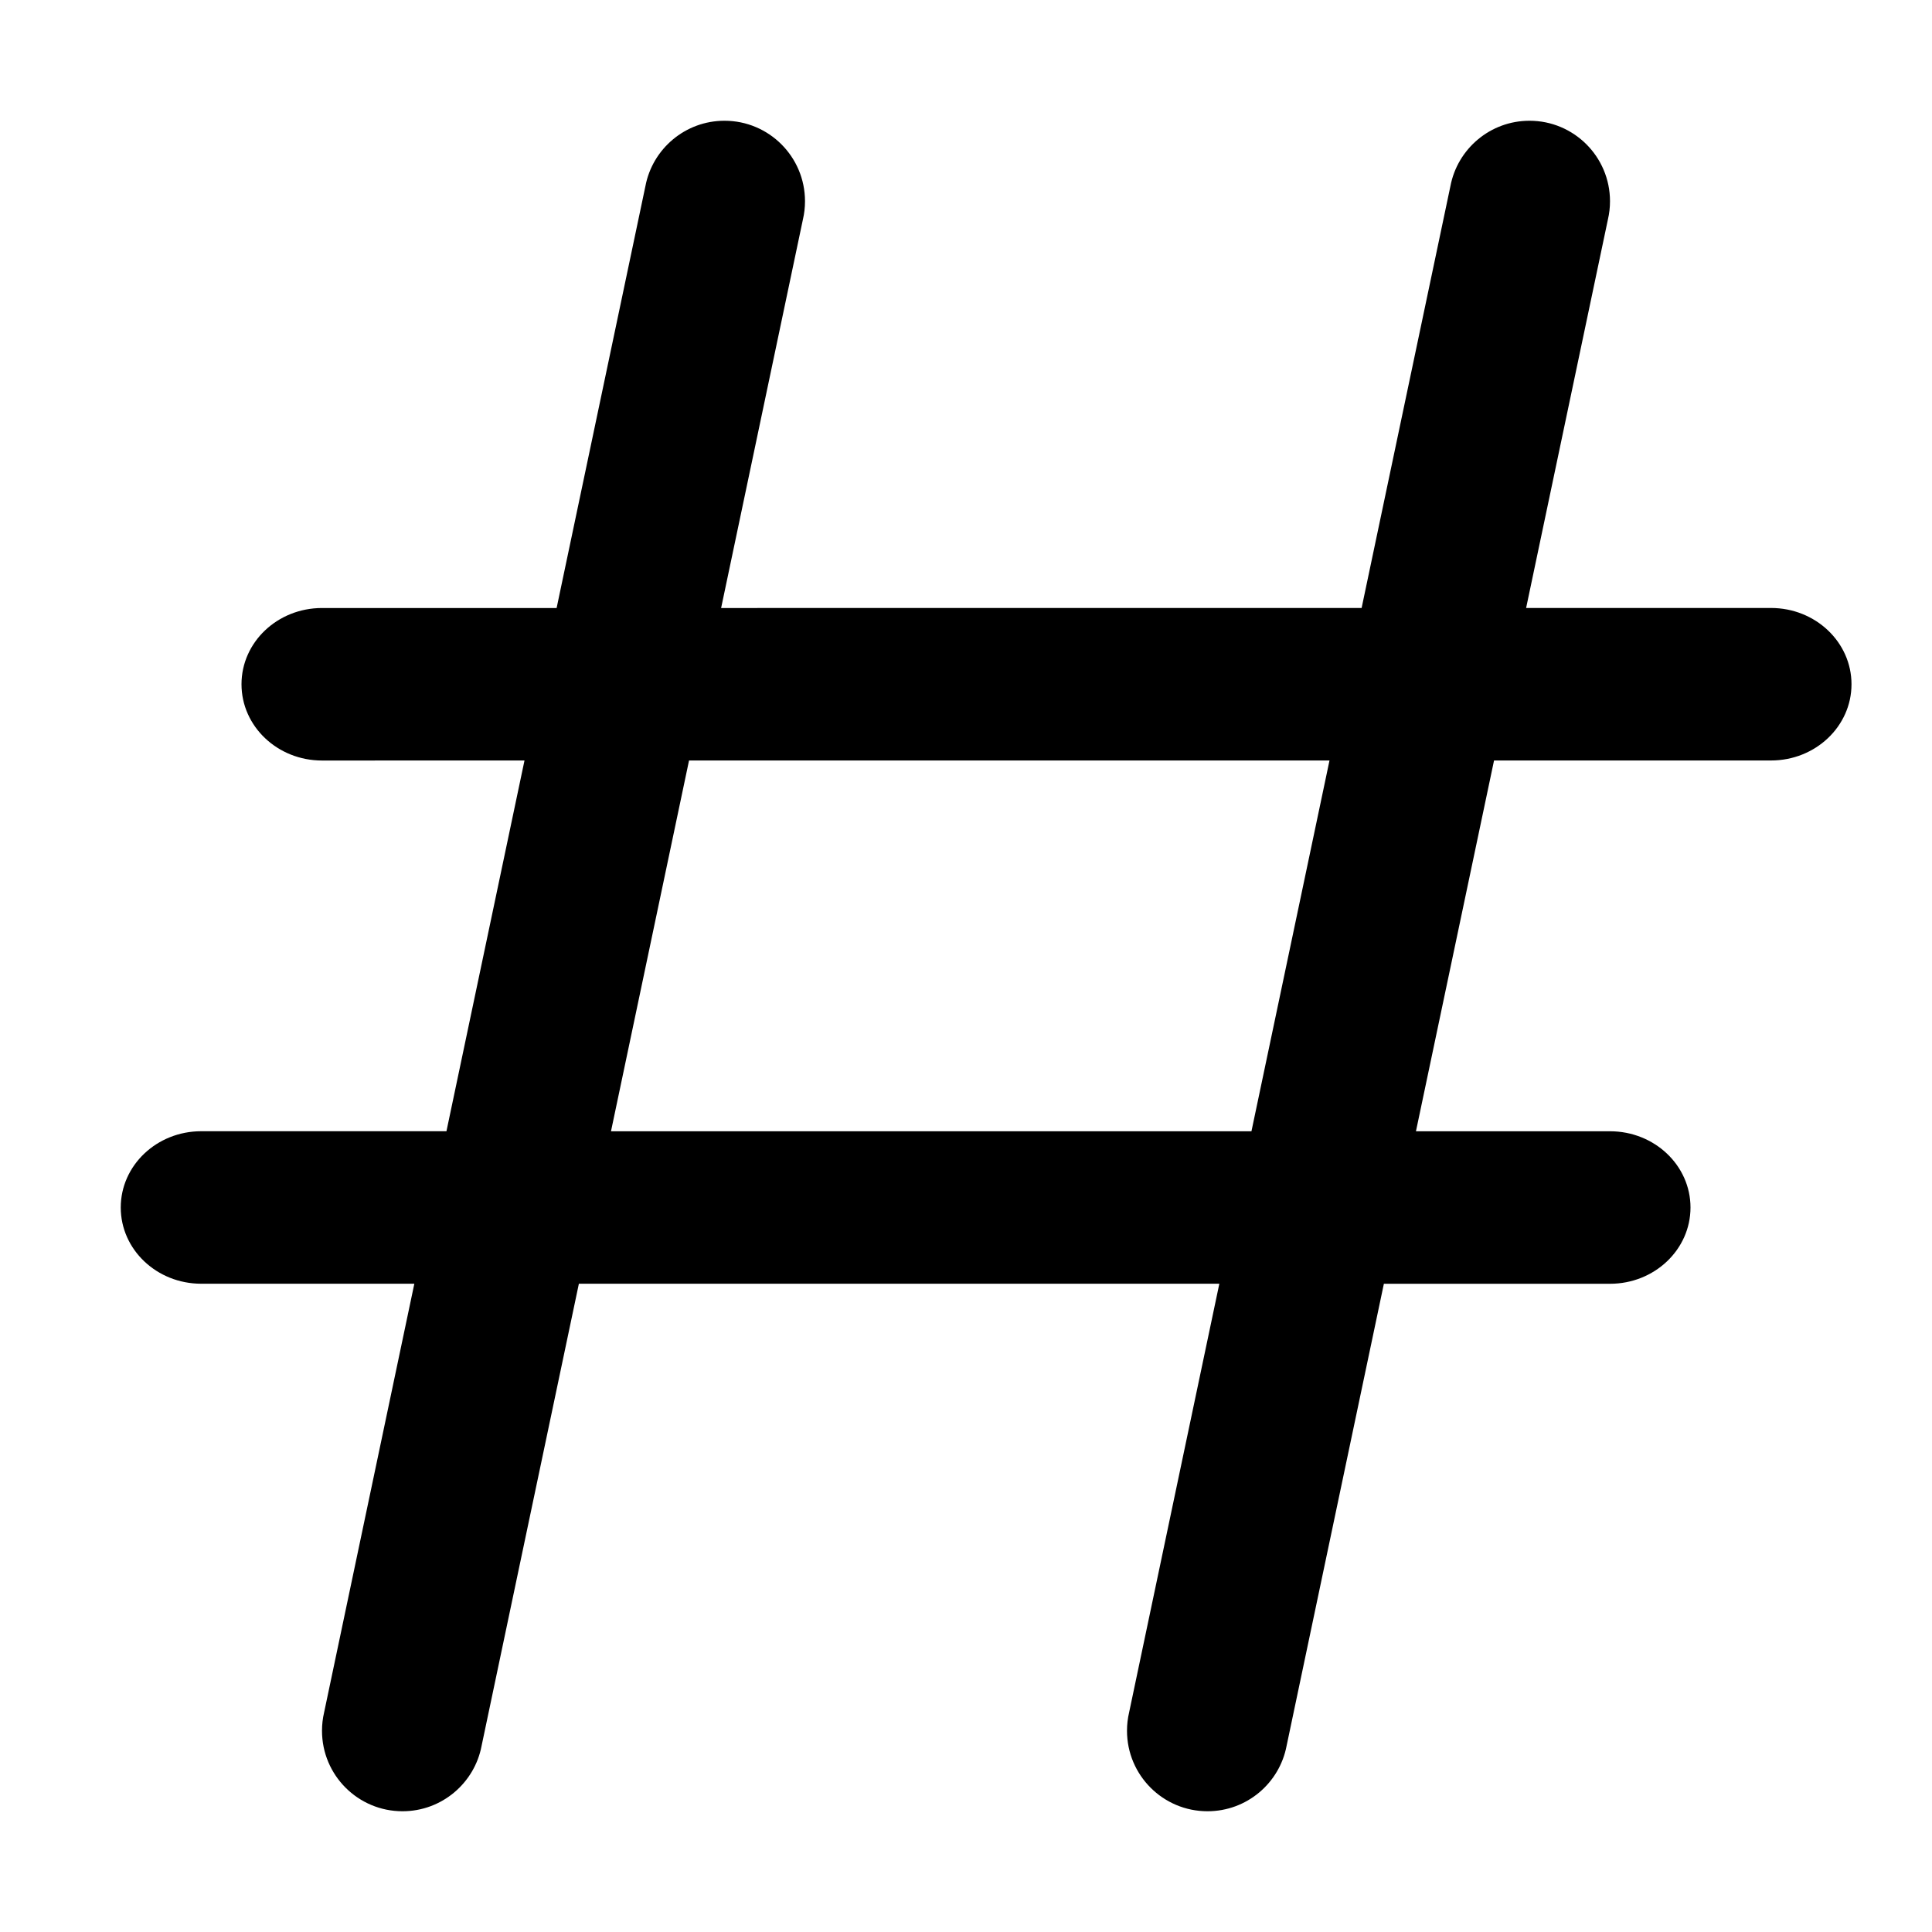
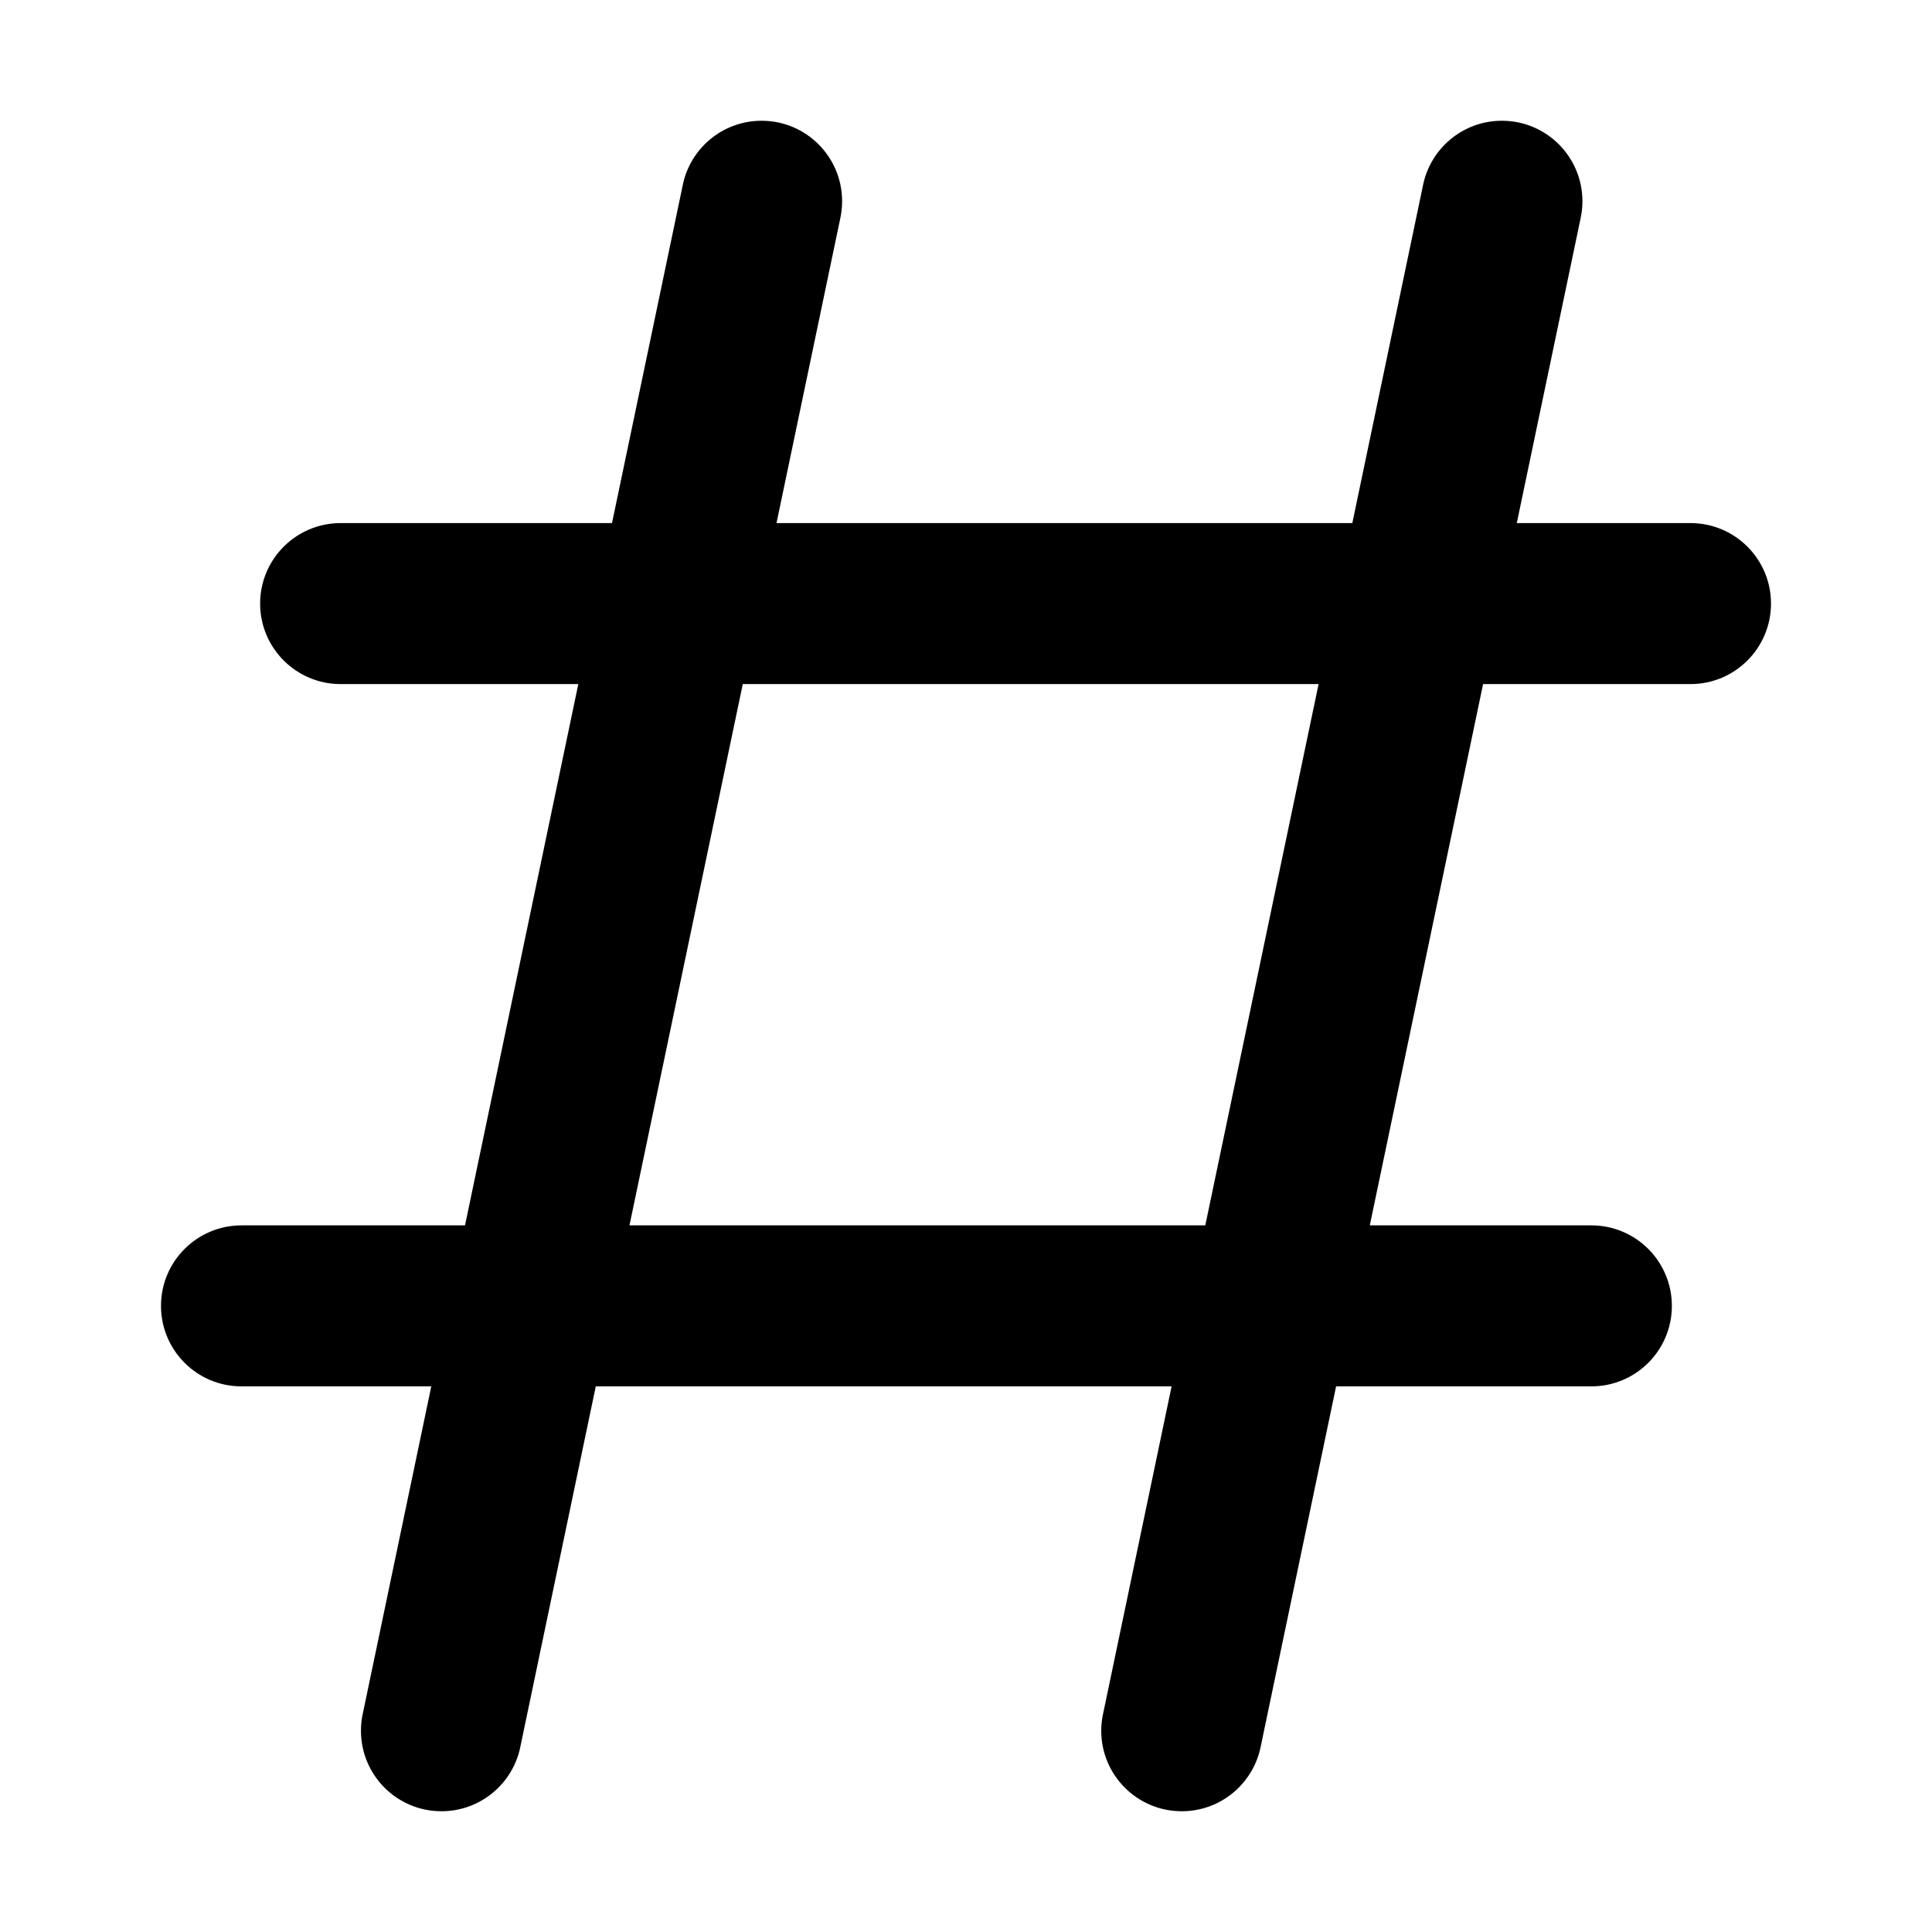
<svg xmlns="http://www.w3.org/2000/svg" width="48" height="48" viewBox="0 0 48 48" fill="none">
-   <path d="M19.948 5.453C19.982 5.308 20 5.156 20 5C20 3.895 19.105 3 18 3C17.023 3 16.21 3.7 16.035 4.625L13.829 15.106L8 15.106C6.895 15.106 6 15.954 6 17C6 18.046 6.895 18.895 8 18.895L13.031 18.894L11.092 28.105L5 28.105C3.895 28.105 3 28.954 3 30C3 31.046 3.895 31.894 5 31.894L10.294 31.894L8.052 42.547C8.018 42.692 8 42.844 8 43C8 44.105 8.895 45 10 45C10.976 45 11.79 44.3 11.965 43.375L14.382 31.894L30.294 31.894L28.052 42.547C28.018 42.692 28 42.844 28 43C28 44.105 28.895 45 30 45C30.977 45 31.79 44.3 31.965 43.375L34.382 31.895L40 31.895C41.105 31.895 42 31.046 42 30C42 28.954 41.105 28.106 40 28.106L35.179 28.106L37.119 18.894L44 18.894C45.105 18.894 46 18.046 46 17C46 15.954 45.105 15.105 44 15.105L37.916 15.105L39.948 5.453C39.982 5.308 40 5.156 40 5C40 3.895 39.105 3 38 3C37.023 3 36.21 3.7 36.035 4.625L33.829 15.105L17.916 15.106L19.948 5.453ZM17.119 18.894L15.18 28.106L31.092 28.106L33.031 18.894L17.119 18.894Z" fill-rule="evenodd" fill="#000000">
+   <path d="M16.957 4.627C17.131 3.701 17.945 3 18.922 3C20.027 3 20.922 3.895 20.922 5C20.922 5.155 20.904 5.306 20.871 5.451L19.292 12.996L33.598 12.996L35.349 4.628C35.524 3.701 36.337 3 37.315 3C38.419 3 39.315 3.895 39.315 5C39.315 5.155 39.297 5.306 39.264 5.451L37.684 12.996L42 12.996C43.105 12.996 44 13.891 44 14.996C44 16.1 43.105 16.996 42 16.996L36.847 16.996L34.032 30.444L39.537 30.444C40.642 30.444 41.537 31.34 41.537 32.444C41.537 33.549 40.642 34.444 39.537 34.444L33.195 34.444L31.326 43.373C31.151 44.299 30.338 45 29.36 45C28.256 45 27.36 44.105 27.36 43C27.36 42.845 27.378 42.694 27.412 42.549L29.108 34.444L14.802 34.444L12.933 43.373C12.759 44.299 11.945 45 10.968 45C9.863 45 8.968 44.105 8.968 43C8.968 42.845 8.985 42.694 9.019 42.549L10.715 34.444L6 34.444C4.895 34.444 4 33.549 4 32.444C4 31.34 4.895 30.444 6 30.444L11.553 30.444L14.368 16.996L8.463 16.996C7.358 16.996 6.463 16.1 6.463 14.996C6.463 13.891 7.358 12.996 8.463 12.996L15.205 12.996L16.957 4.627ZM18.454 16.996L15.639 30.444L29.945 30.444L32.76 16.996L18.454 16.996Z" fill-rule="evenodd" fill="#000000">
</path>
</svg>
